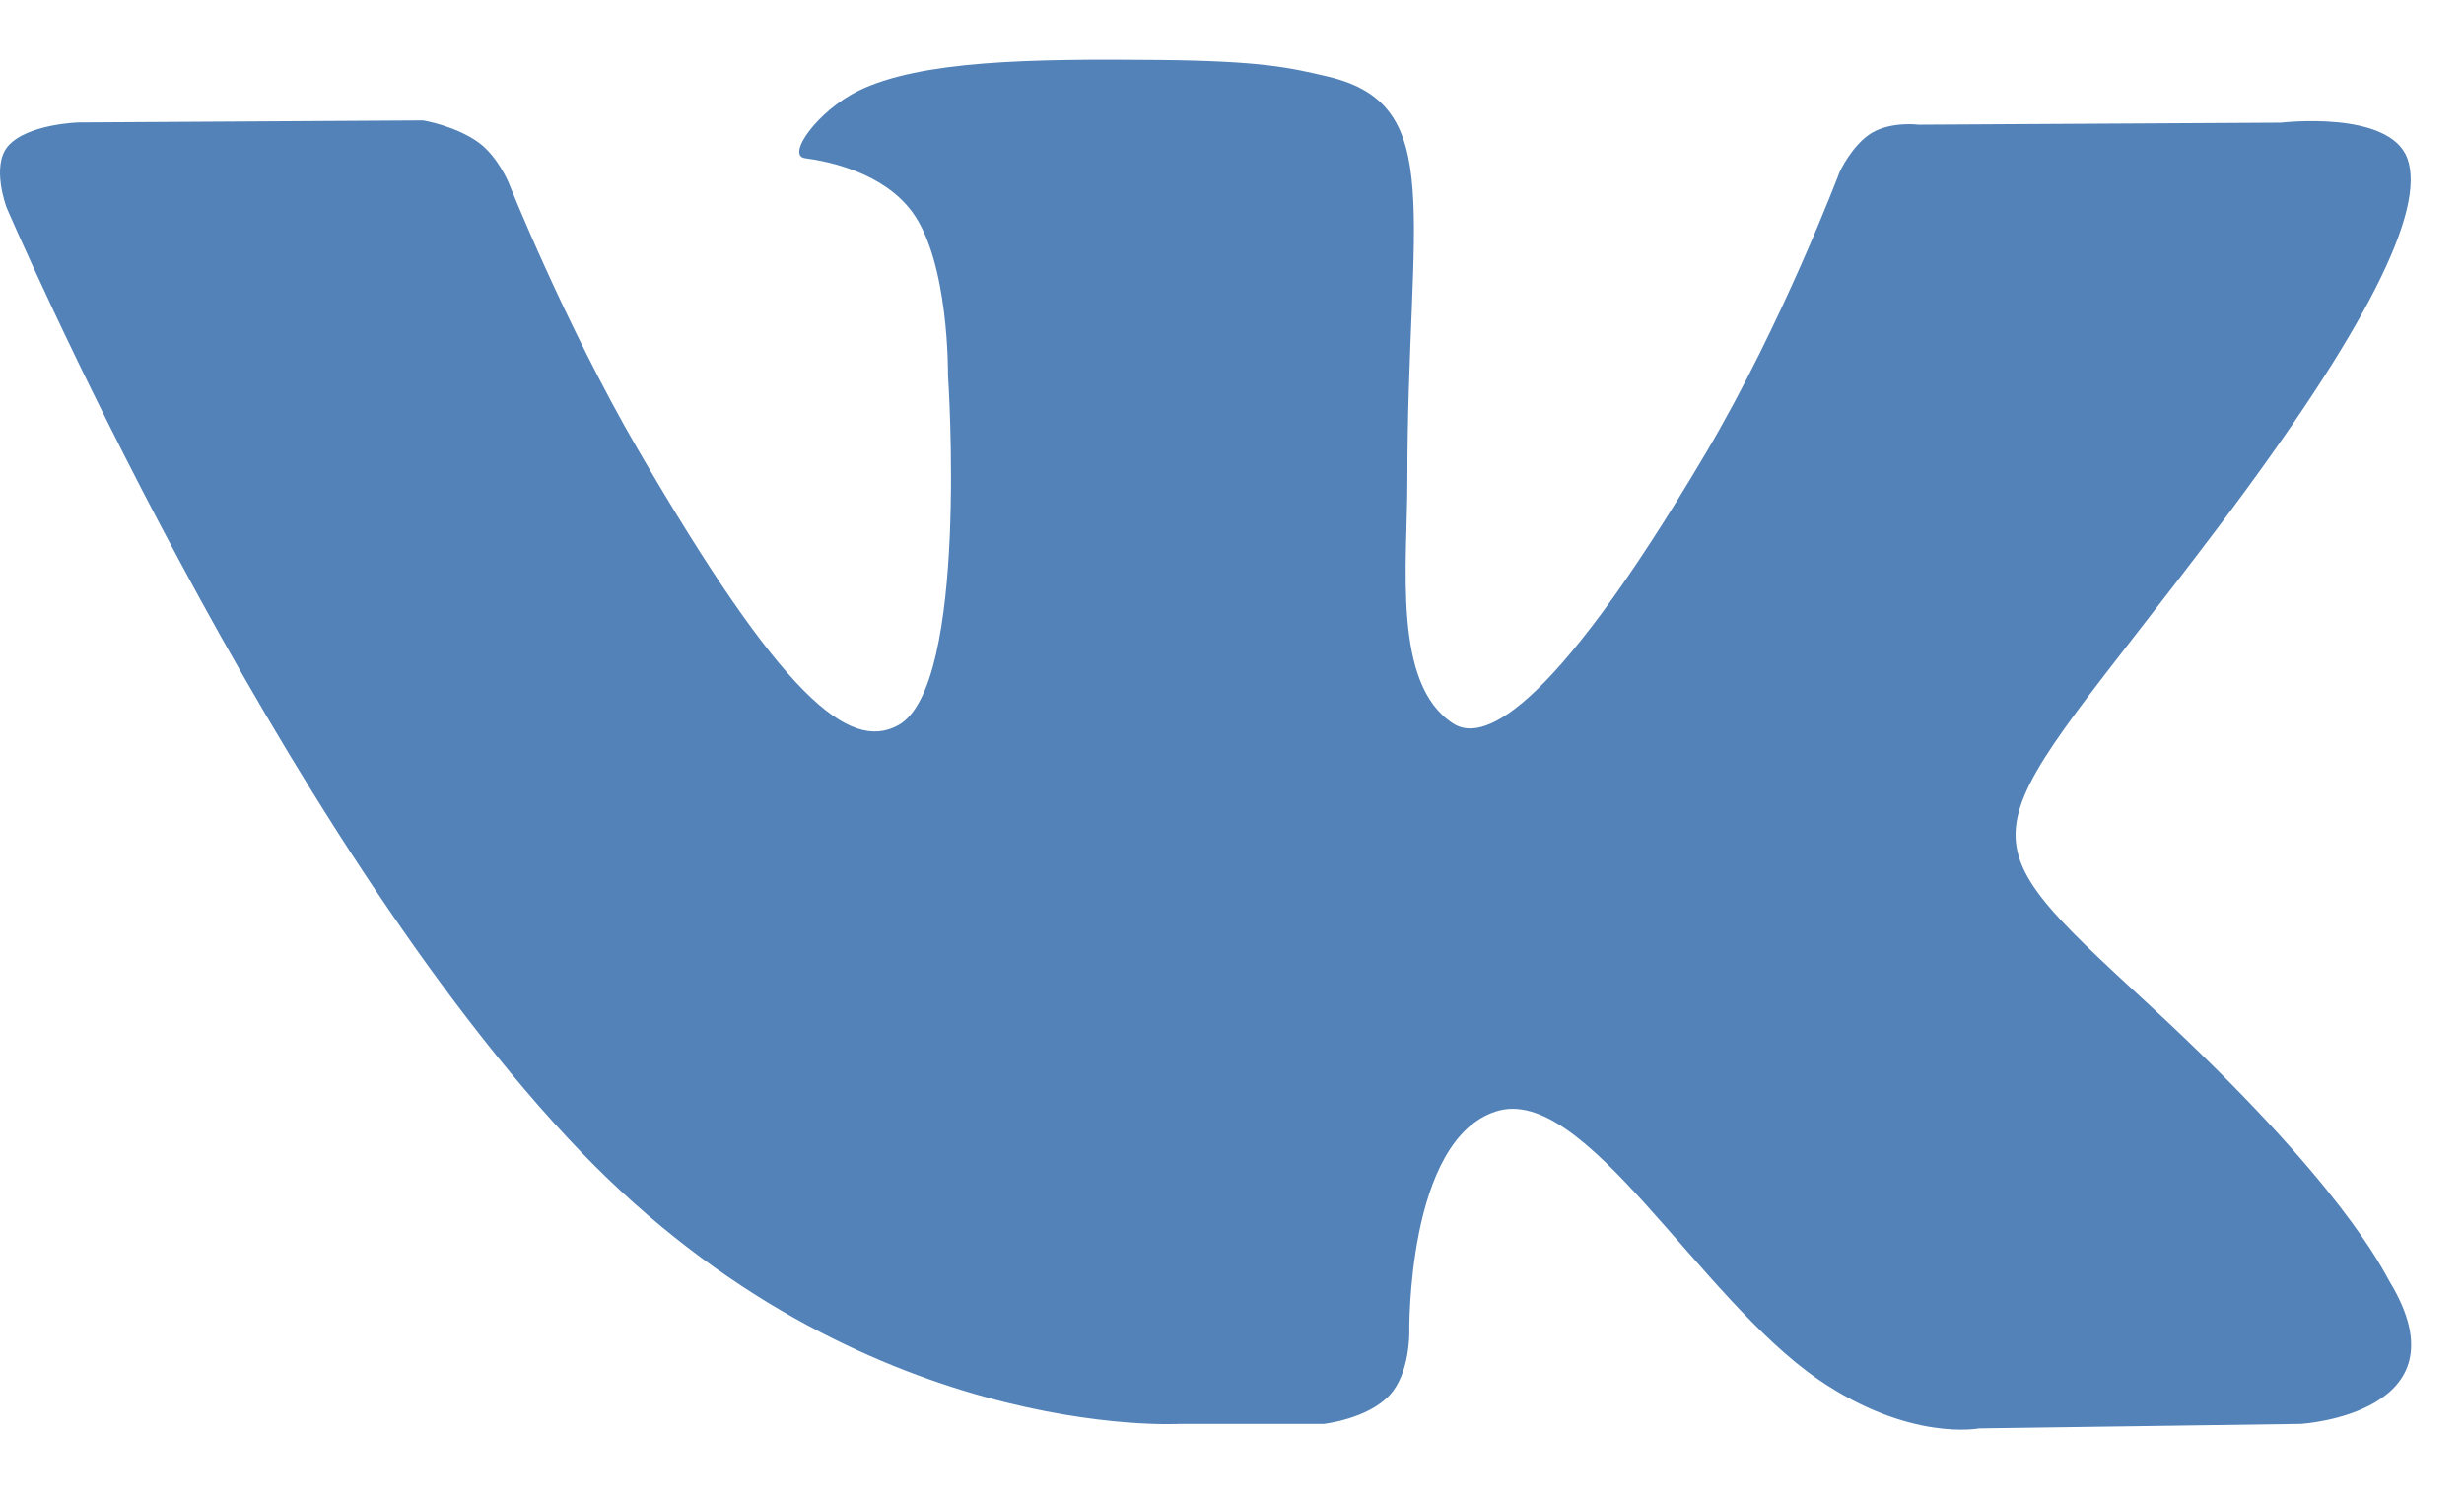
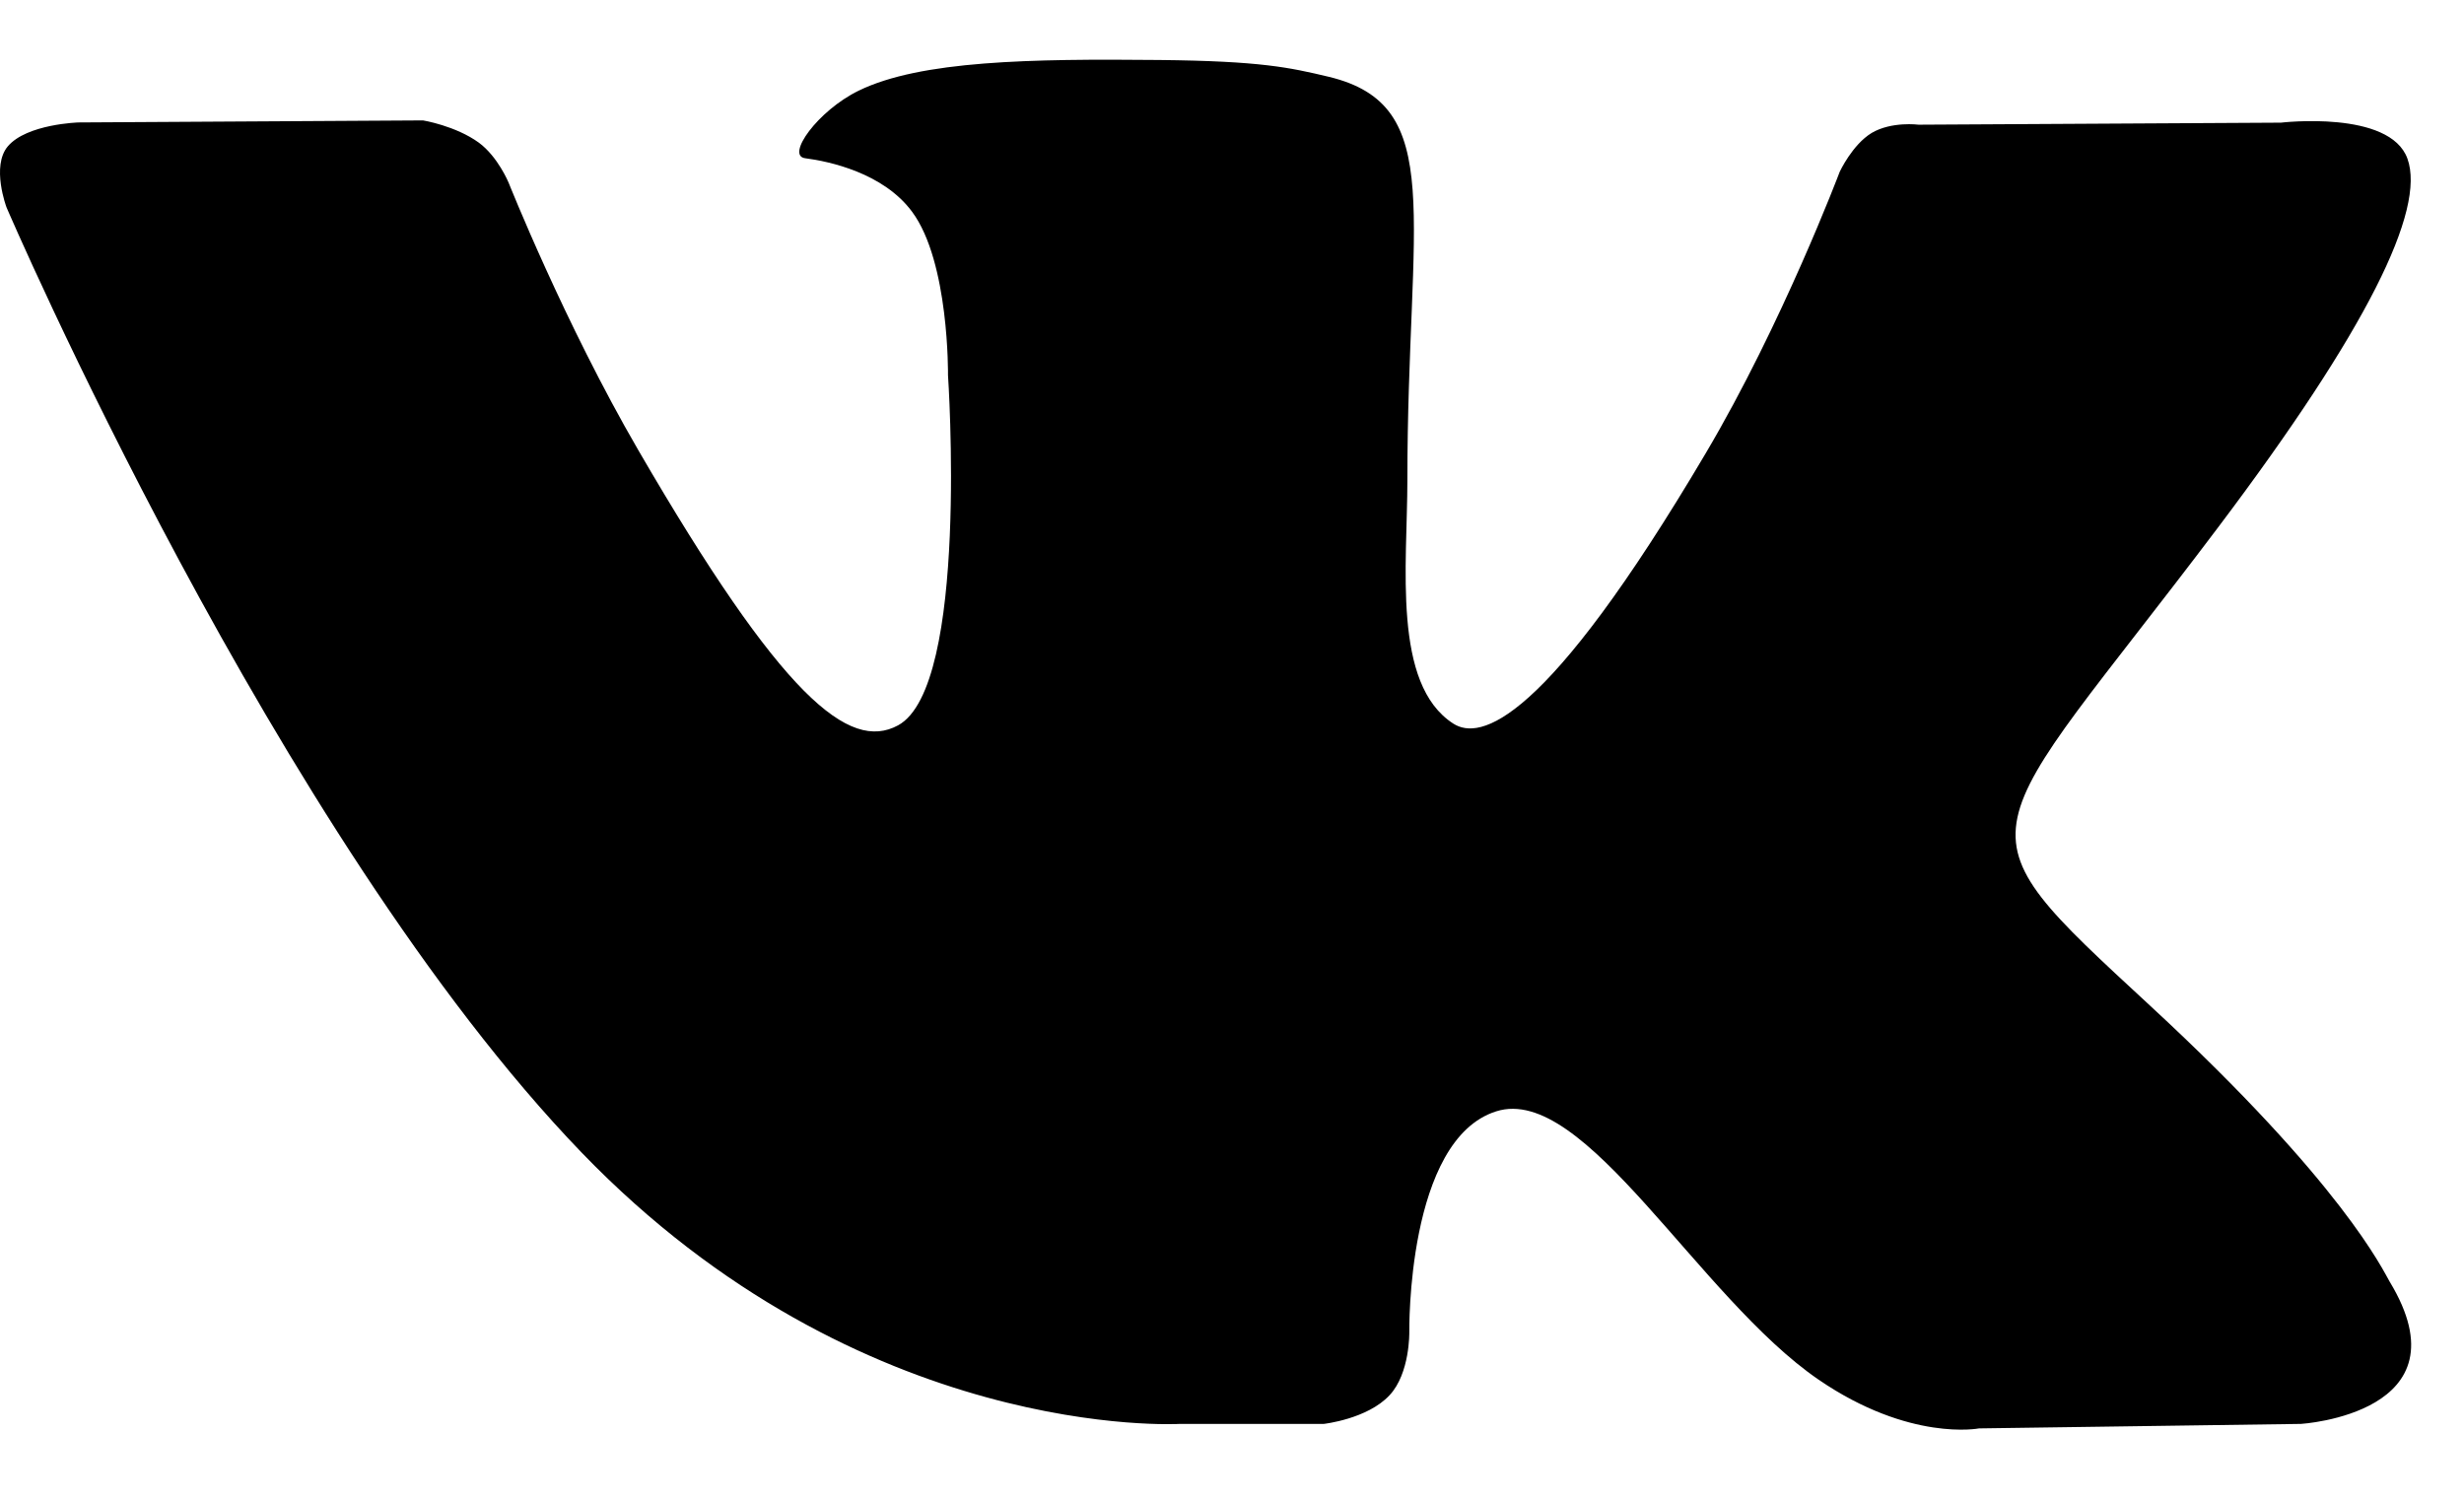
<svg xmlns="http://www.w3.org/2000/svg" width="23" height="14" viewBox="0 0 23 14" fill="none">
-   <path d="M22.306 11.964C22.246 11.863 21.872 11.053 20.071 9.389C18.186 7.646 18.439 7.929 20.71 4.916C22.093 3.081 22.645 1.96 22.472 1.481C22.308 1.024 21.291 1.145 21.291 1.145L17.909 1.164C17.909 1.164 17.658 1.131 17.471 1.241C17.29 1.351 17.173 1.603 17.173 1.603C17.173 1.603 16.637 3.023 15.922 4.231C14.416 6.779 13.812 6.913 13.566 6.755C12.993 6.387 13.137 5.273 13.137 4.483C13.137 2.013 13.512 0.984 12.404 0.717C12.035 0.629 11.765 0.57 10.824 0.56C9.617 0.548 8.594 0.565 8.016 0.846C7.631 1.034 7.334 1.453 7.515 1.477C7.739 1.506 8.245 1.613 8.514 1.977C8.862 2.446 8.849 3.502 8.849 3.502C8.849 3.502 9.049 6.409 8.383 6.771C7.926 7.019 7.3 6.513 5.957 4.2C5.269 3.016 4.748 1.706 4.748 1.706C4.748 1.706 4.648 1.463 4.47 1.332C4.253 1.174 3.949 1.124 3.949 1.124L0.733 1.143C0.733 1.143 0.251 1.157 0.073 1.366C-0.084 1.552 0.061 1.936 0.061 1.936C0.061 1.936 2.579 7.802 5.429 10.759C8.044 13.47 11.013 13.292 11.013 13.292H12.357C12.357 13.292 12.764 13.247 12.971 13.024C13.162 12.82 13.155 12.436 13.155 12.436C13.155 12.436 13.128 10.638 13.967 10.374C14.793 10.113 15.853 12.111 16.977 12.88C17.827 13.461 18.473 13.334 18.473 13.334L21.479 13.292C21.479 13.292 23.052 13.195 22.306 11.964Z" fill="#5282B8" />
+   <path d="M22.306 11.964C22.246 11.863 21.872 11.053 20.071 9.389C18.186 7.646 18.439 7.929 20.71 4.916C22.093 3.081 22.645 1.96 22.472 1.481C22.308 1.024 21.291 1.145 21.291 1.145L17.909 1.164C17.909 1.164 17.658 1.131 17.471 1.241C17.29 1.351 17.173 1.603 17.173 1.603C17.173 1.603 16.637 3.023 15.922 4.231C14.416 6.779 13.812 6.913 13.566 6.755C12.993 6.387 13.137 5.273 13.137 4.483C13.137 2.013 13.512 0.984 12.404 0.717C12.035 0.629 11.765 0.57 10.824 0.56C9.617 0.548 8.594 0.565 8.016 0.846C7.631 1.034 7.334 1.453 7.515 1.477C7.739 1.506 8.245 1.613 8.514 1.977C8.862 2.446 8.849 3.502 8.849 3.502C8.849 3.502 9.049 6.409 8.383 6.771C7.926 7.019 7.3 6.513 5.957 4.2C5.269 3.016 4.748 1.706 4.748 1.706C4.748 1.706 4.648 1.463 4.47 1.332C4.253 1.174 3.949 1.124 3.949 1.124L0.733 1.143C0.733 1.143 0.251 1.157 0.073 1.366C-0.084 1.552 0.061 1.936 0.061 1.936C0.061 1.936 2.579 7.802 5.429 10.759C8.044 13.47 11.013 13.292 11.013 13.292H12.357C12.357 13.292 12.764 13.247 12.971 13.024C13.162 12.82 13.155 12.436 13.155 12.436C13.155 12.436 13.128 10.638 13.967 10.374C14.793 10.113 15.853 12.111 16.977 12.88C17.827 13.461 18.473 13.334 18.473 13.334L21.479 13.292C21.479 13.292 23.052 13.195 22.306 11.964Z" fill="currentColor" />
</svg>
